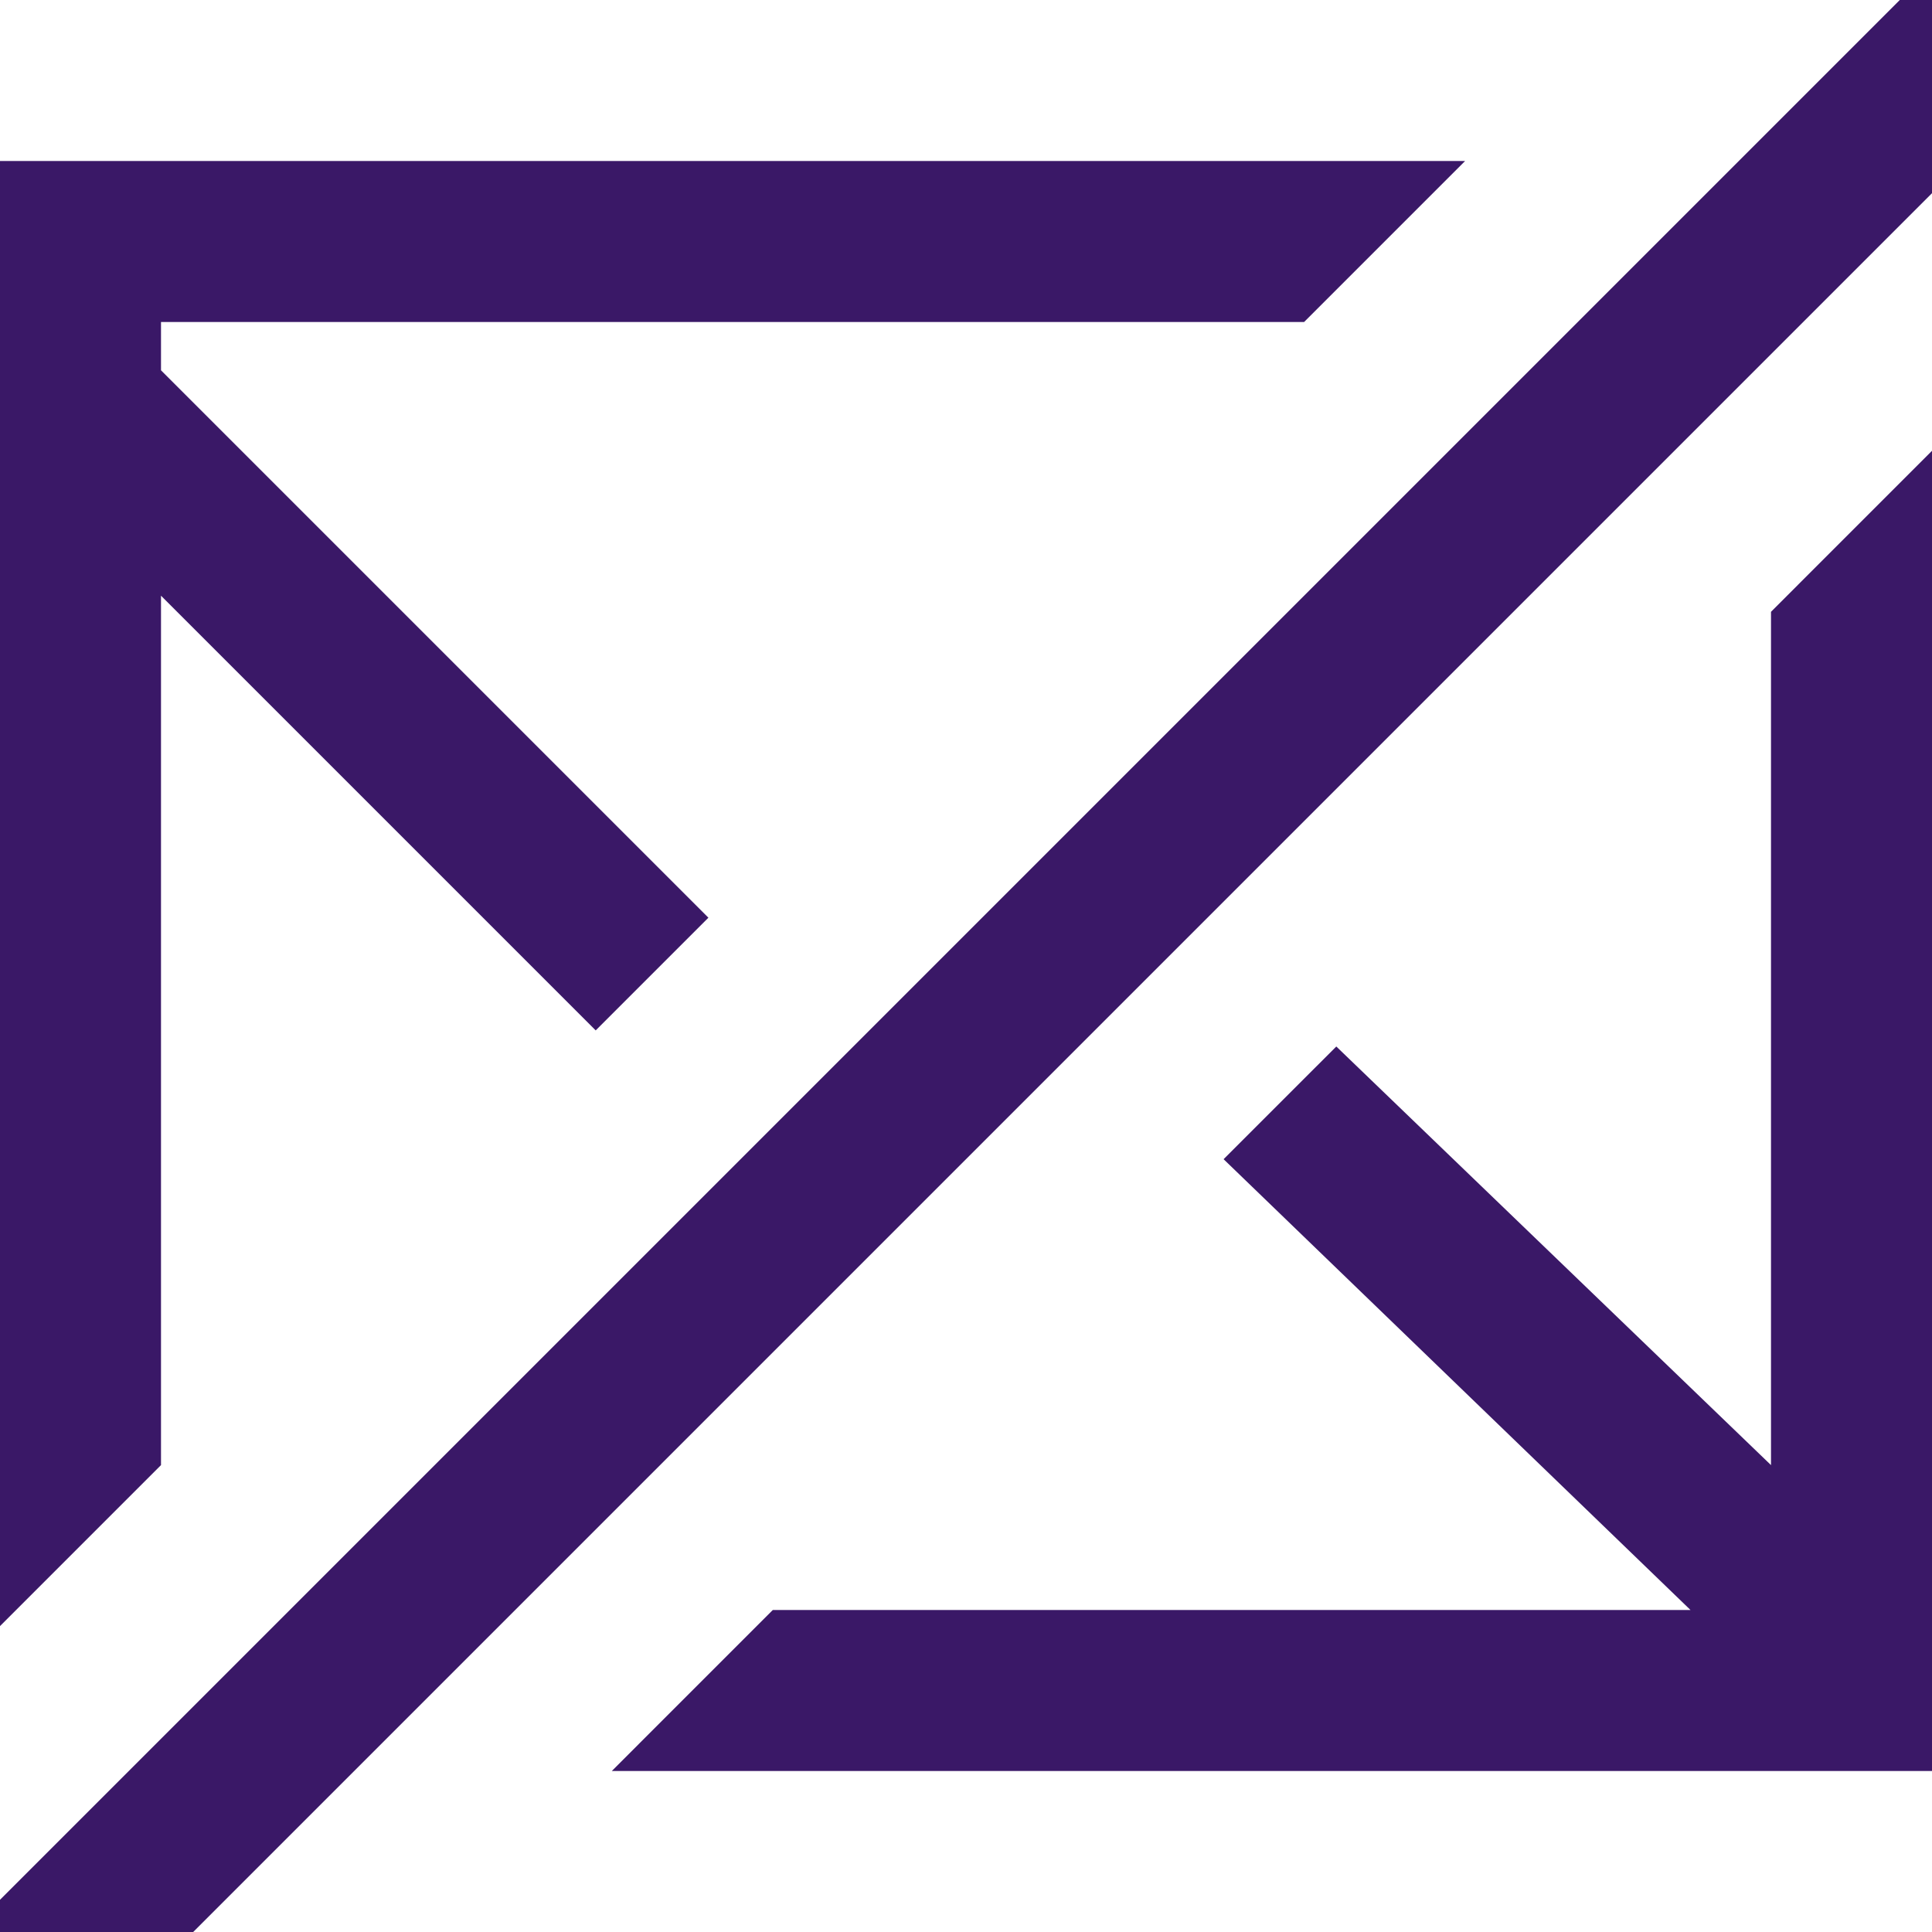
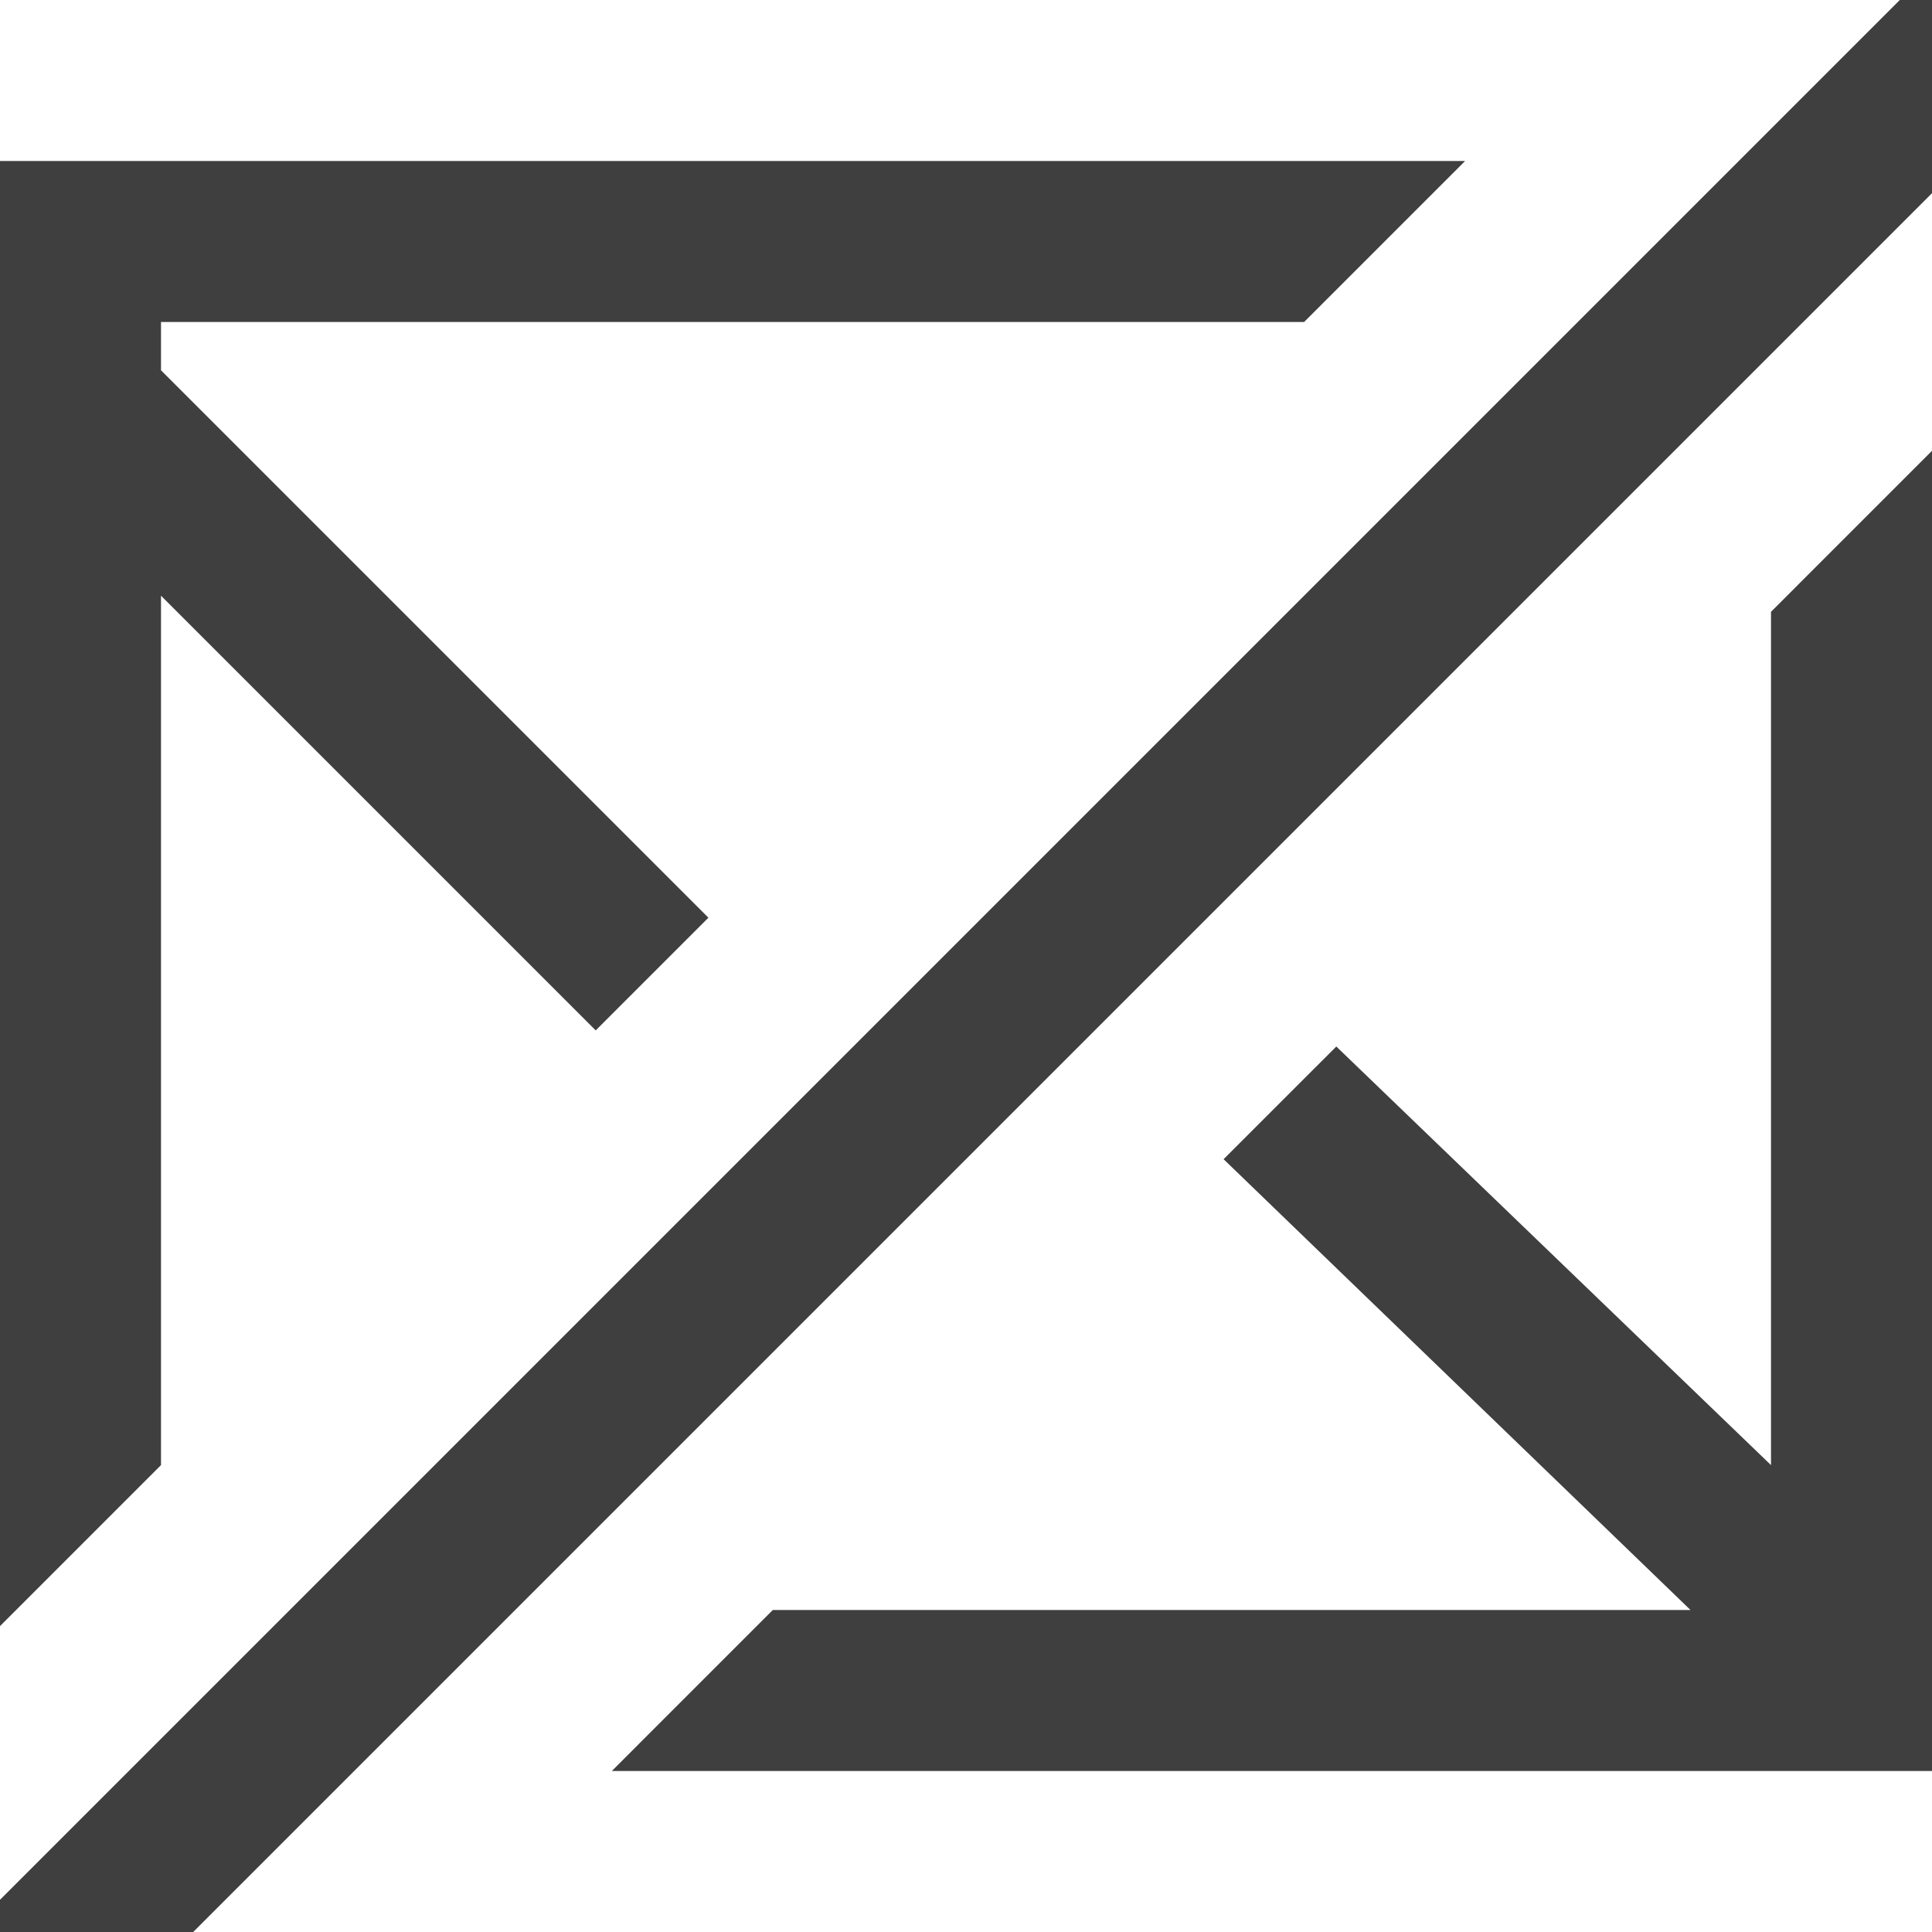
<svg xmlns="http://www.w3.org/2000/svg" width="12" height="12" viewBox="0 0 12 12" preserveAspectRatio="xMinYMid meet" overflow="visible">
-   <path d="M12 2.8V11H3.8l1-1h5.7L7.6 7.2l.7-.7L11 9.1V3.8l1-1zM1 9.1V3.7l2.7 2.7.7-.7L1 2.3V2h7.1l1-1H0v9.1l1-1zm11-7.9V0h-.2L0 11.8v.2h1.2L12 1.2z" fill="#3A1867" />
+   <path d="M12 2.8V11H3.8l1-1h5.7L7.6 7.2l.7-.7L11 9.1V3.8l1-1zM1 9.1V3.7l2.7 2.7.7-.7L1 2.3V2h7.1l1-1H0v9.1l1-1zm11-7.9V0h-.2L0 11.8v.2h1.2L12 1.2z" fill="#3f3f3f" />
</svg>
